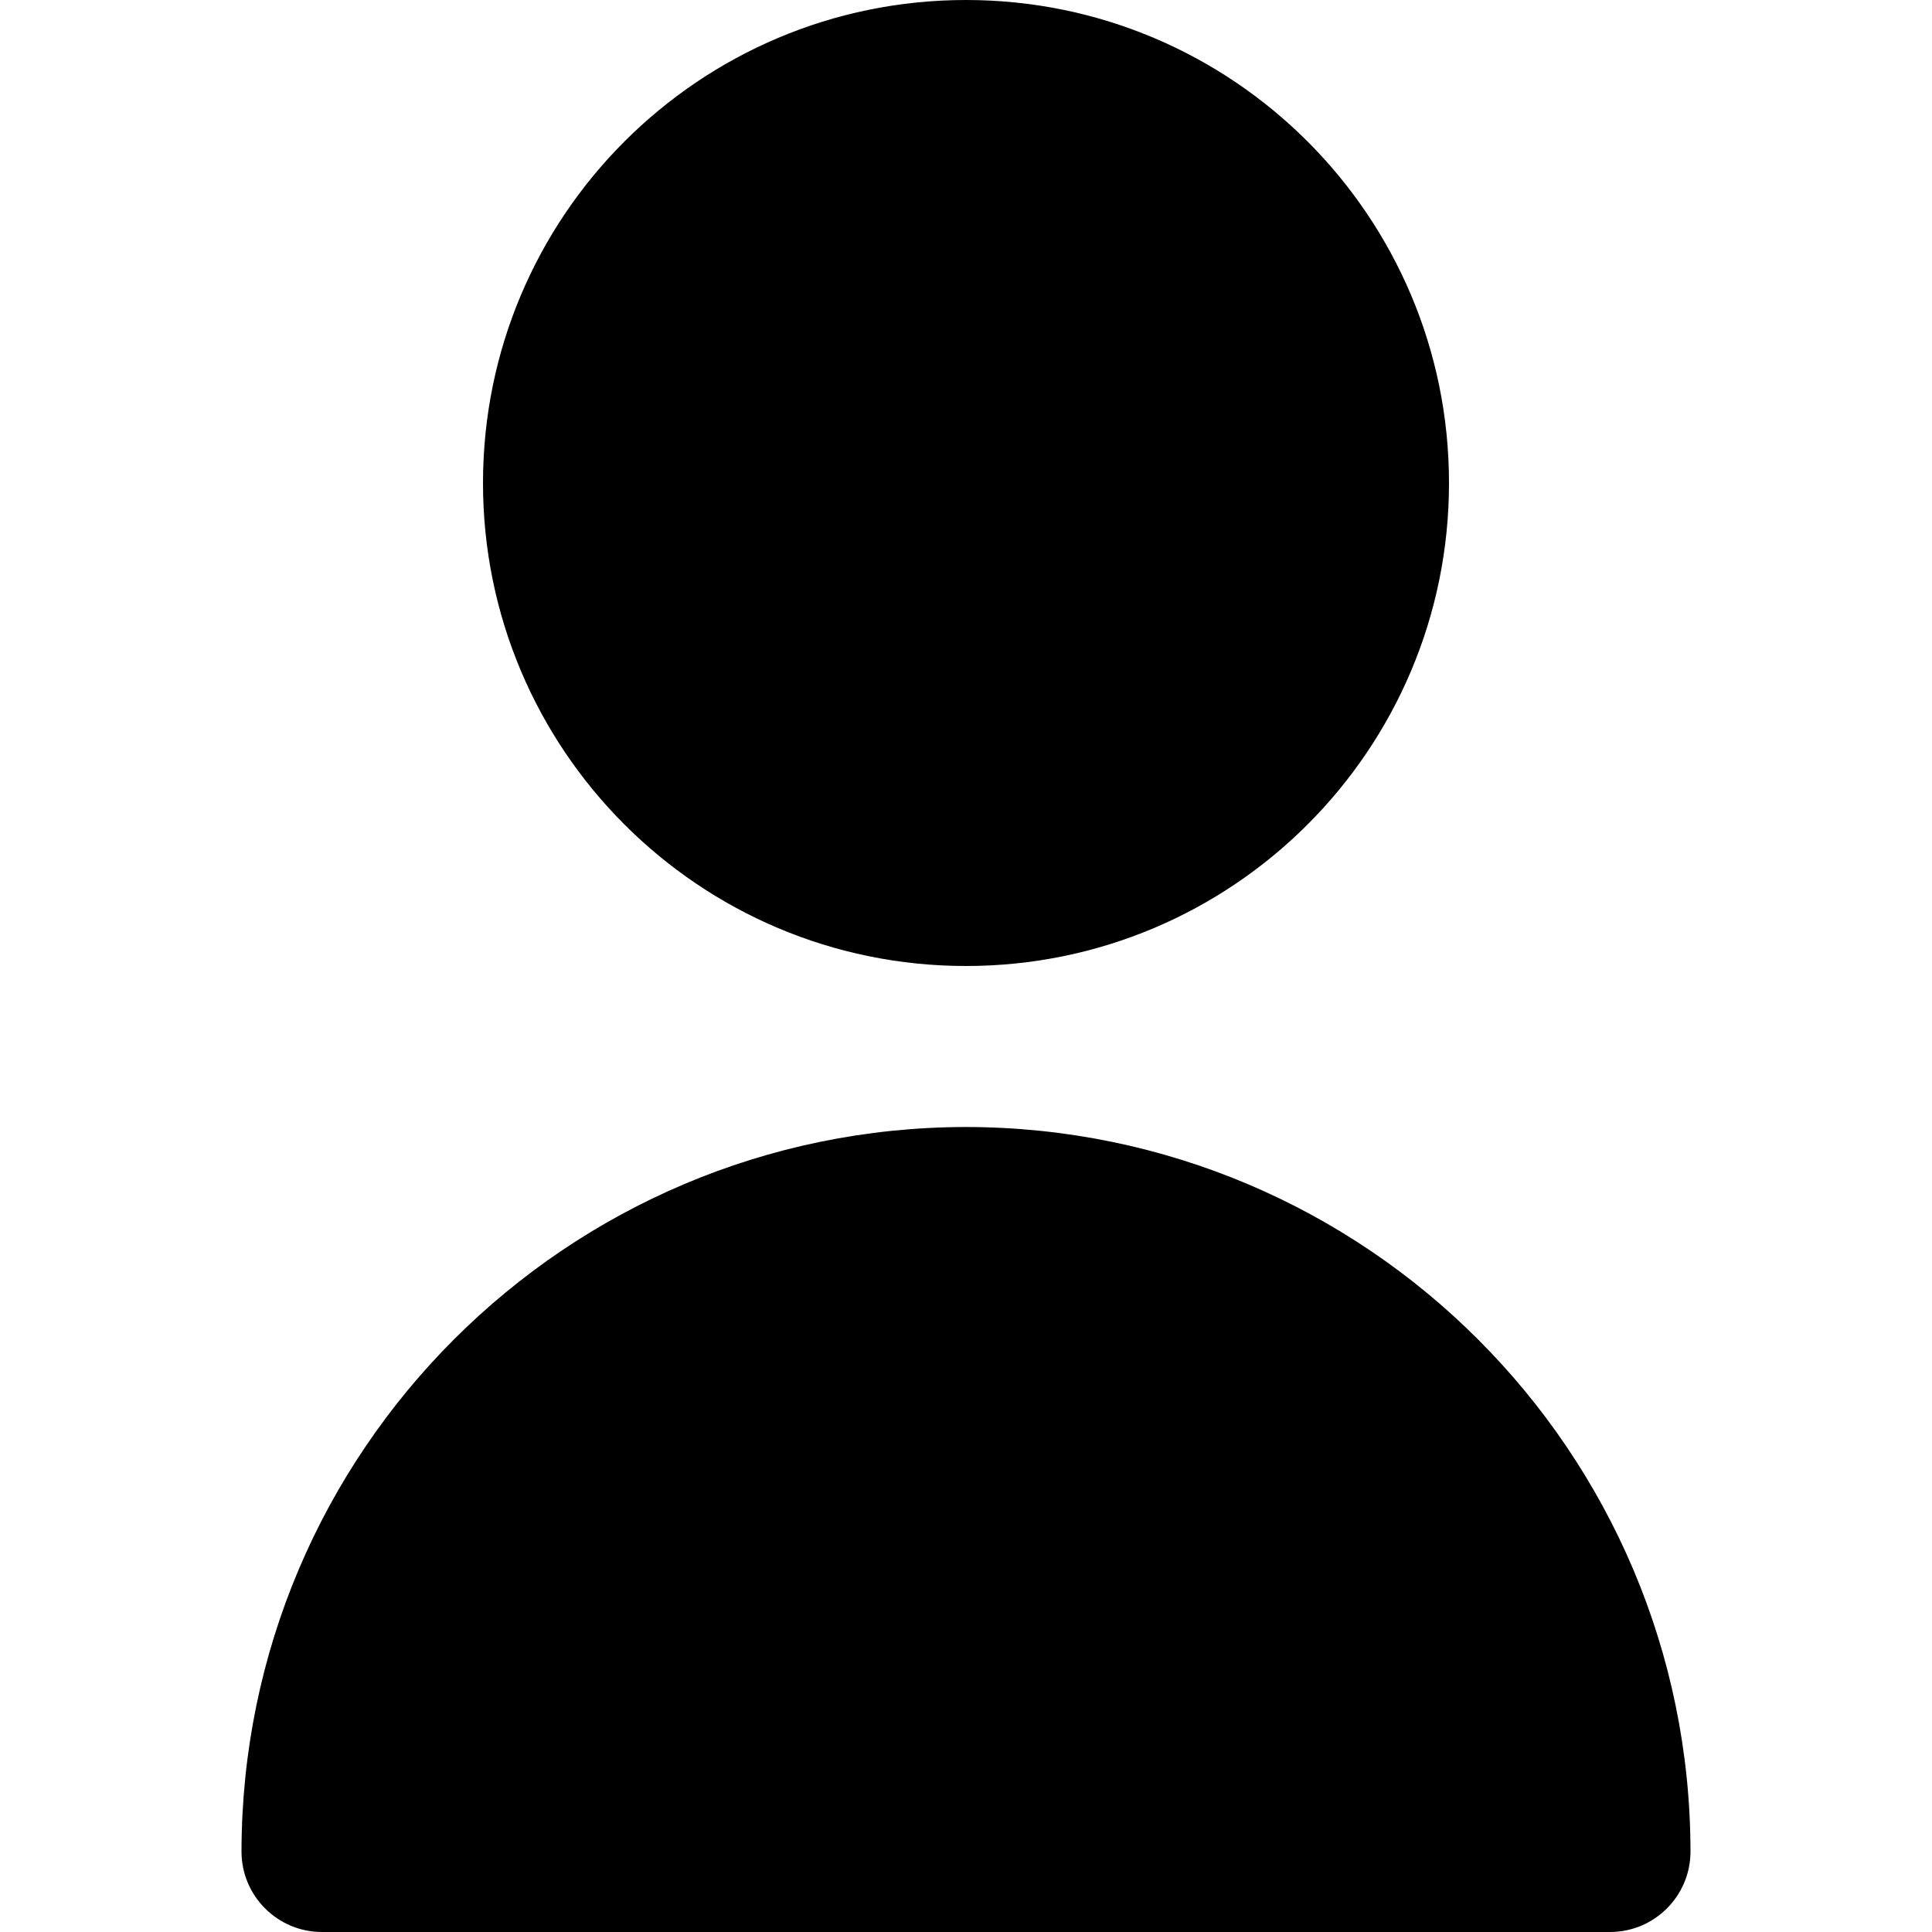
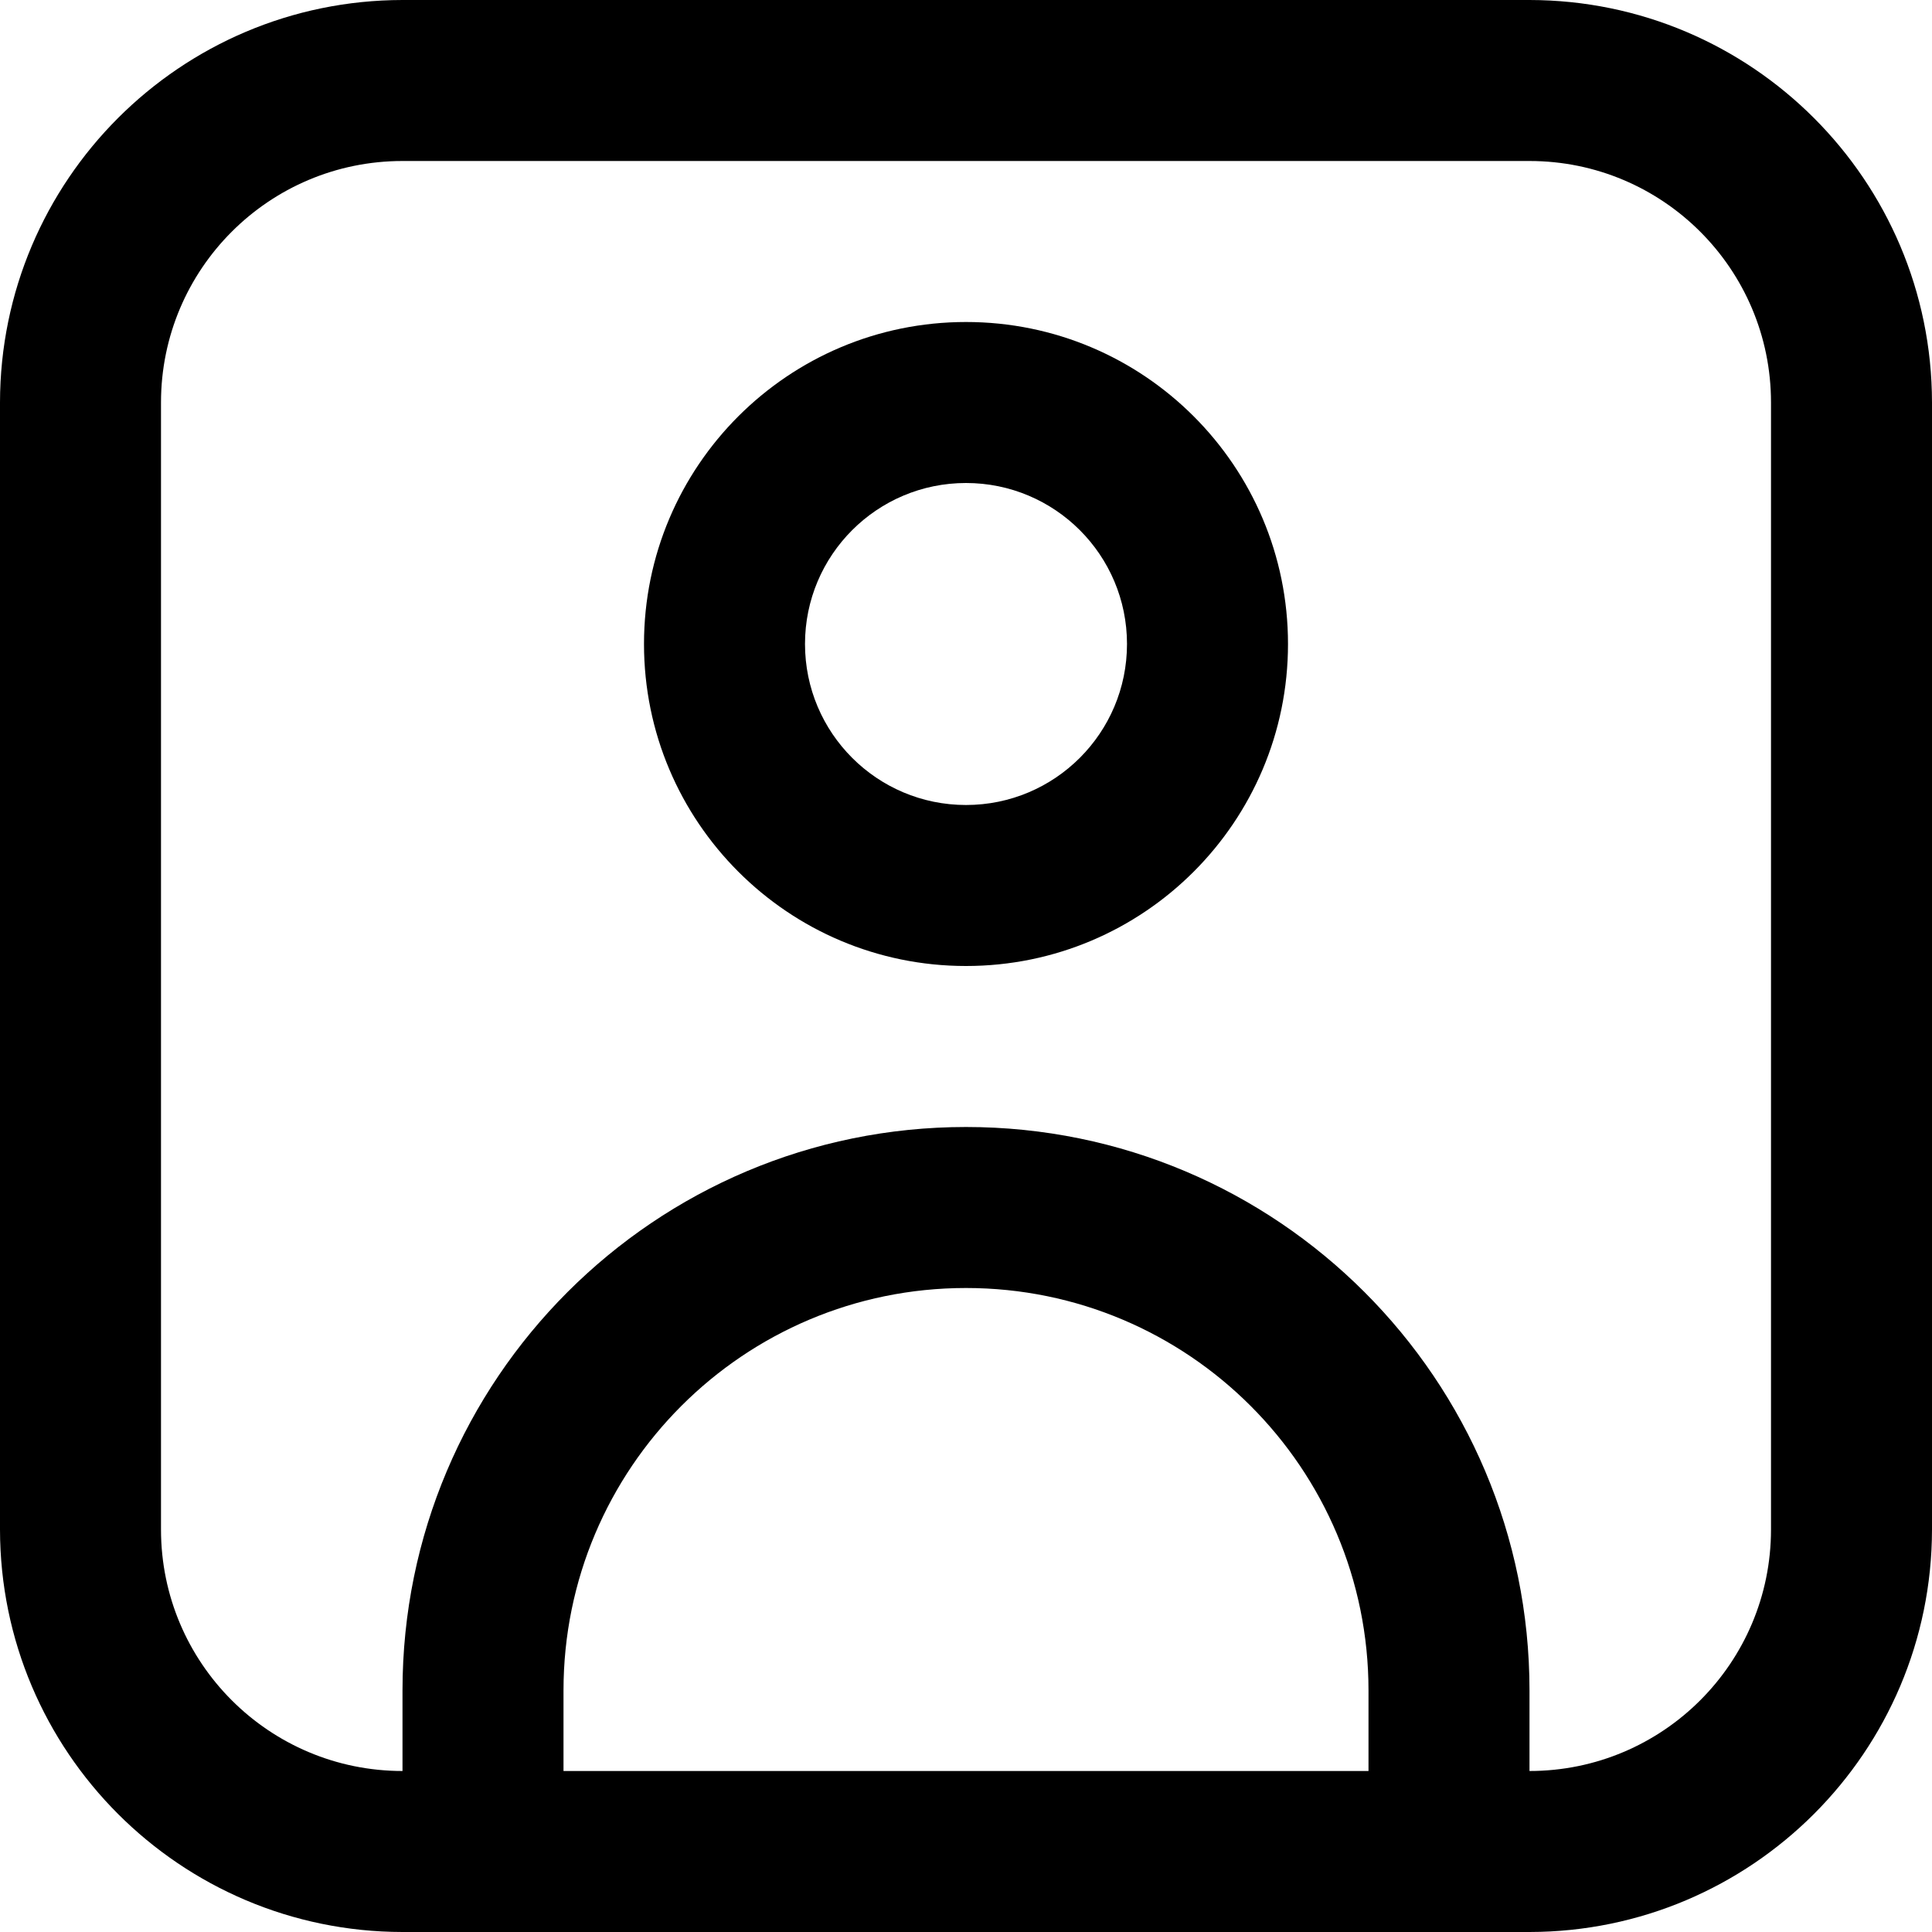
- <svg xmlns="http://www.w3.org/2000/svg" version="1.1" id="Capa_1" x="0px" y="0px" viewBox="0 0 512 512" style="enable-background:new 0 0 512 512;" xml:space="preserve" width="512" height="512">
-   <g>
-     <circle cx="256" cy="128" r="128" />
-     <path d="M256,298.667c-105.99,0.118-191.882,86.01-192,192C64,502.449,73.551,512,85.333,512h341.333   c11.782,0,21.333-9.551,21.333-21.333C447.882,384.677,361.99,298.784,256,298.667z" />
-   </g>
+ <svg xmlns="http://www.w3.org/2000/svg" id="Outline" viewBox="0 0 24 24" width="512" height="512">
+   <path d="M19,0H5A5.006,5.006,0,0,0,0,5V19a5.006,5.006,0,0,0,5,5H19a5.006,5.006,0,0,0,5-5V5A5.006,5.006,0,0,0,19,0ZM7,22V21a5,5,0,0,1,10,0v1Zm15-3a3,3,0,0,1-3,3V21A7,7,0,0,0,5,21v1a3,3,0,0,1-3-3V5A3,3,0,0,1,5,2H19a3,3,0,0,1,3,3Z" />
+   <path d="M12,4a4,4,0,1,0,4,4A4,4,0,0,0,12,4Zm0,6a2,2,0,1,1,2-2A2,2,0,0,1,12,10Z" />
</svg>
